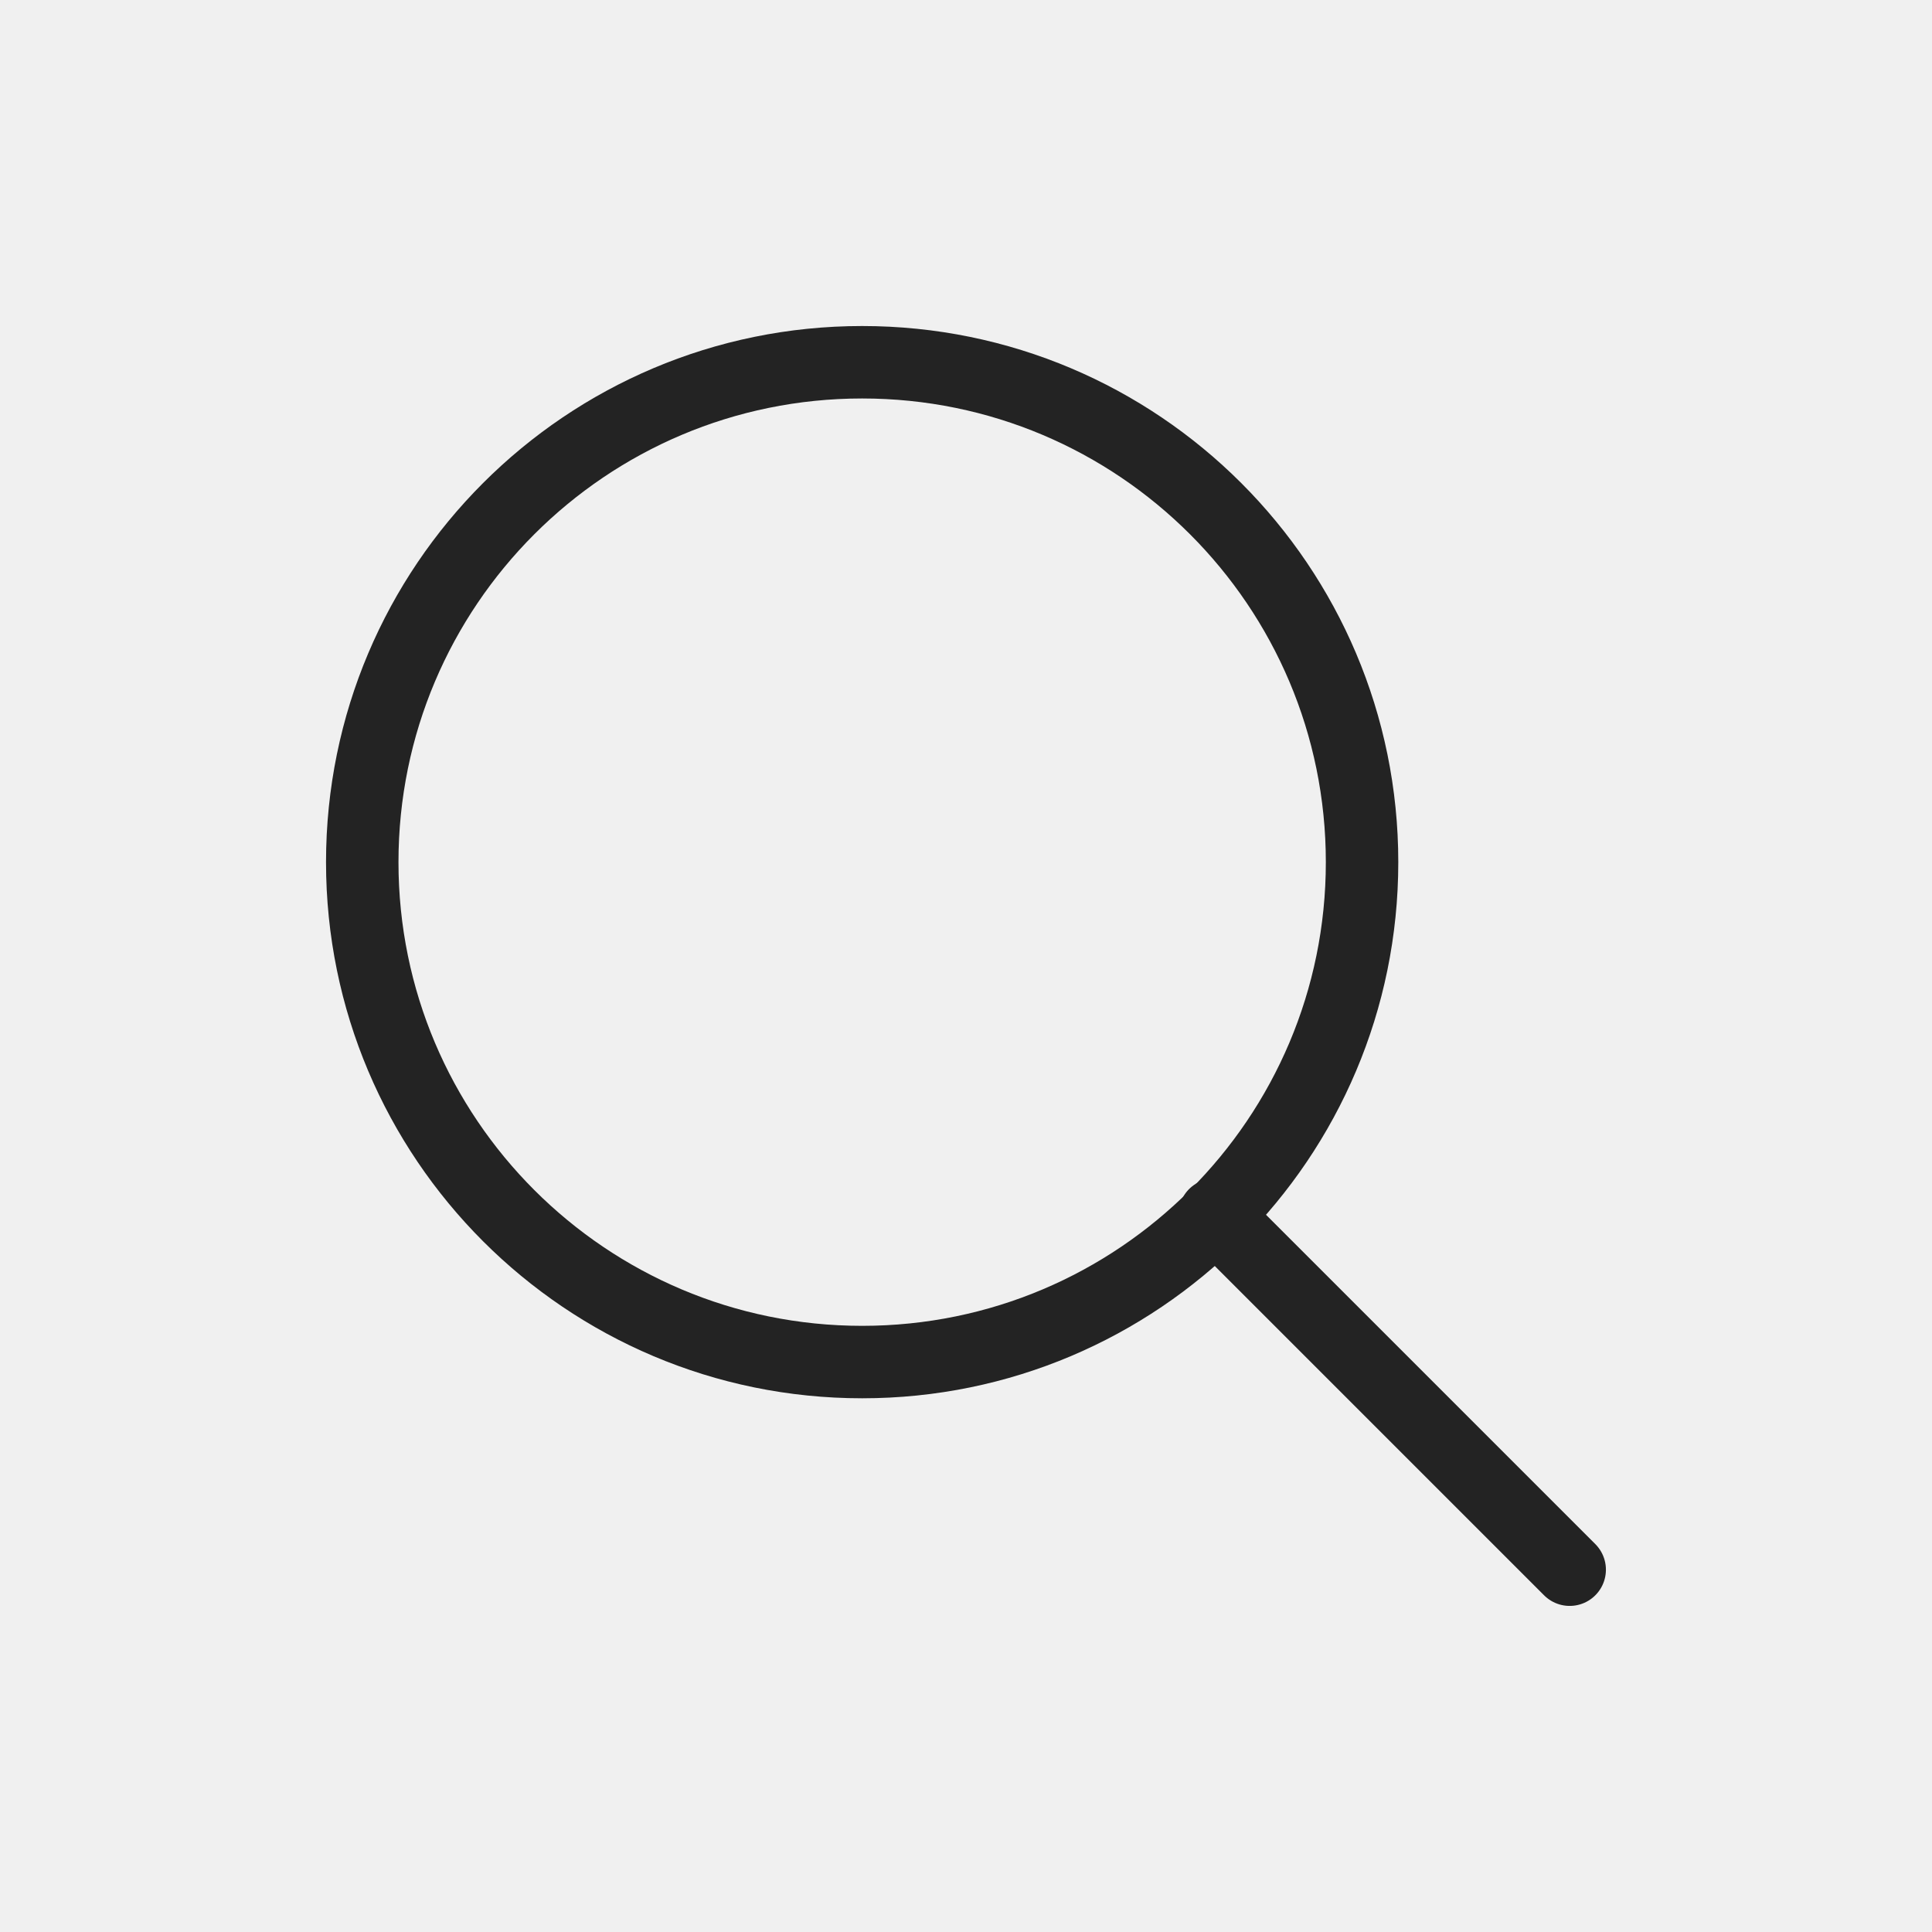
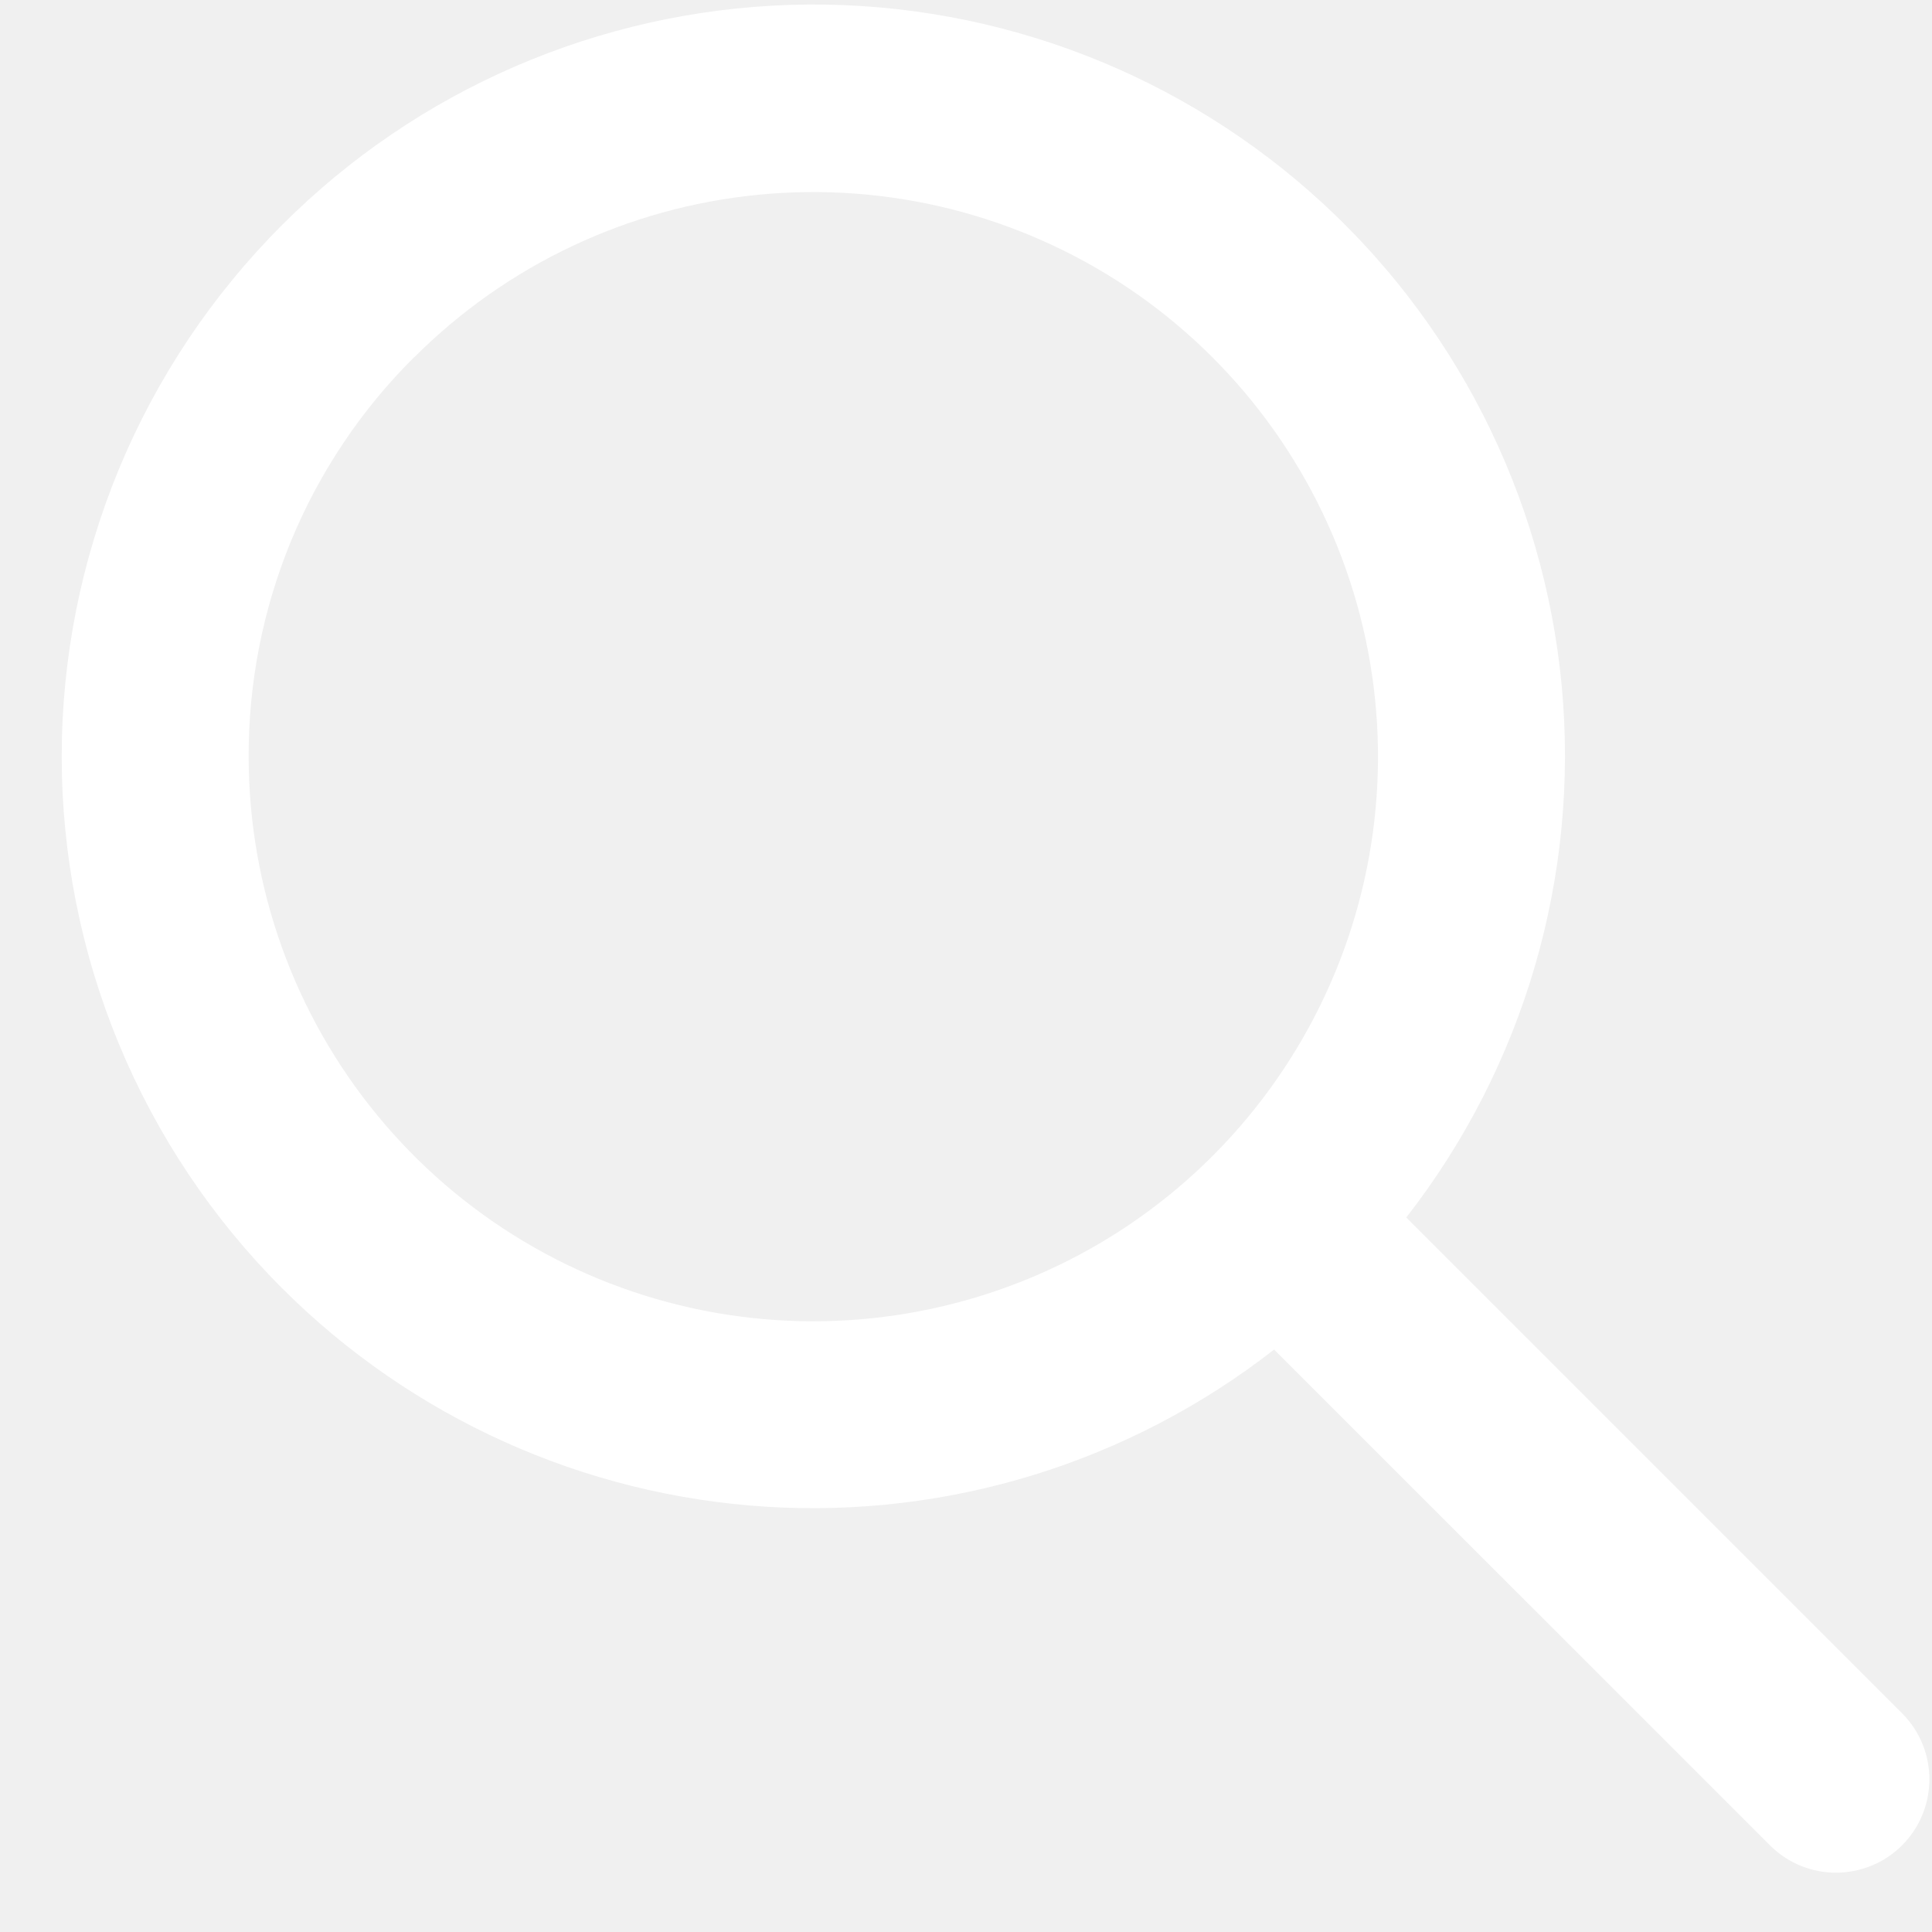
- <svg xmlns="http://www.w3.org/2000/svg" width="32" height="32" viewBox="0 0 32 32" fill="none">
-   <path d="M14.28 22.56C18.853 22.56 22.56 18.853 22.56 14.28C22.56 9.707 18.853 6 14.28 6C9.707 6 6 9.707 6 14.28C6 18.853 9.707 22.56 14.28 22.56Z" stroke="#232323" stroke-width="1.2" stroke-linecap="round" stroke-linejoin="round" />
-   <path d="M25.999 25.999L20.119 20.119" stroke="#232323" stroke-width="1.2" stroke-linecap="round" stroke-linejoin="round" />
+ <svg xmlns="http://www.w3.org/2000/svg" width="17" height="17" viewBox="0 0 17 17" fill="none">
+   <path d="M2.481 11.334C3.62 12.474 5.136 13.158 6.744 13.258C8.352 13.358 9.941 12.866 11.211 11.875L15.584 16.247C15.739 16.397 15.946 16.48 16.162 16.478C16.378 16.476 16.584 16.39 16.736 16.238C16.889 16.085 16.975 15.879 16.977 15.663C16.979 15.448 16.896 15.24 16.746 15.085L12.374 10.713C13.409 9.385 13.898 7.713 13.742 6.037C13.585 4.361 12.796 2.808 11.534 1.694C10.272 0.58 8.633 -0.01 6.951 0.043C5.269 0.097 3.67 0.789 2.481 1.981C1.867 2.595 1.38 3.324 1.047 4.126C0.715 4.929 0.543 5.789 0.543 6.657C0.543 7.526 0.715 8.386 1.047 9.188C1.38 9.991 1.867 10.72 2.481 11.334ZM3.644 3.145C4.456 2.332 5.526 1.826 6.67 1.714C7.814 1.601 8.961 1.889 9.917 2.527C10.872 3.166 11.577 4.116 11.911 5.216C12.245 6.316 12.187 7.497 11.747 8.559C11.307 9.621 10.513 10.498 9.499 11.04C8.485 11.581 7.315 11.755 6.188 11.531C5.061 11.307 4.046 10.699 3.317 9.81C2.587 8.922 2.189 7.808 2.188 6.659C2.186 6.006 2.314 5.359 2.563 4.755C2.813 4.152 3.18 3.604 3.644 3.143V3.145Z" fill="white" />
</svg>
